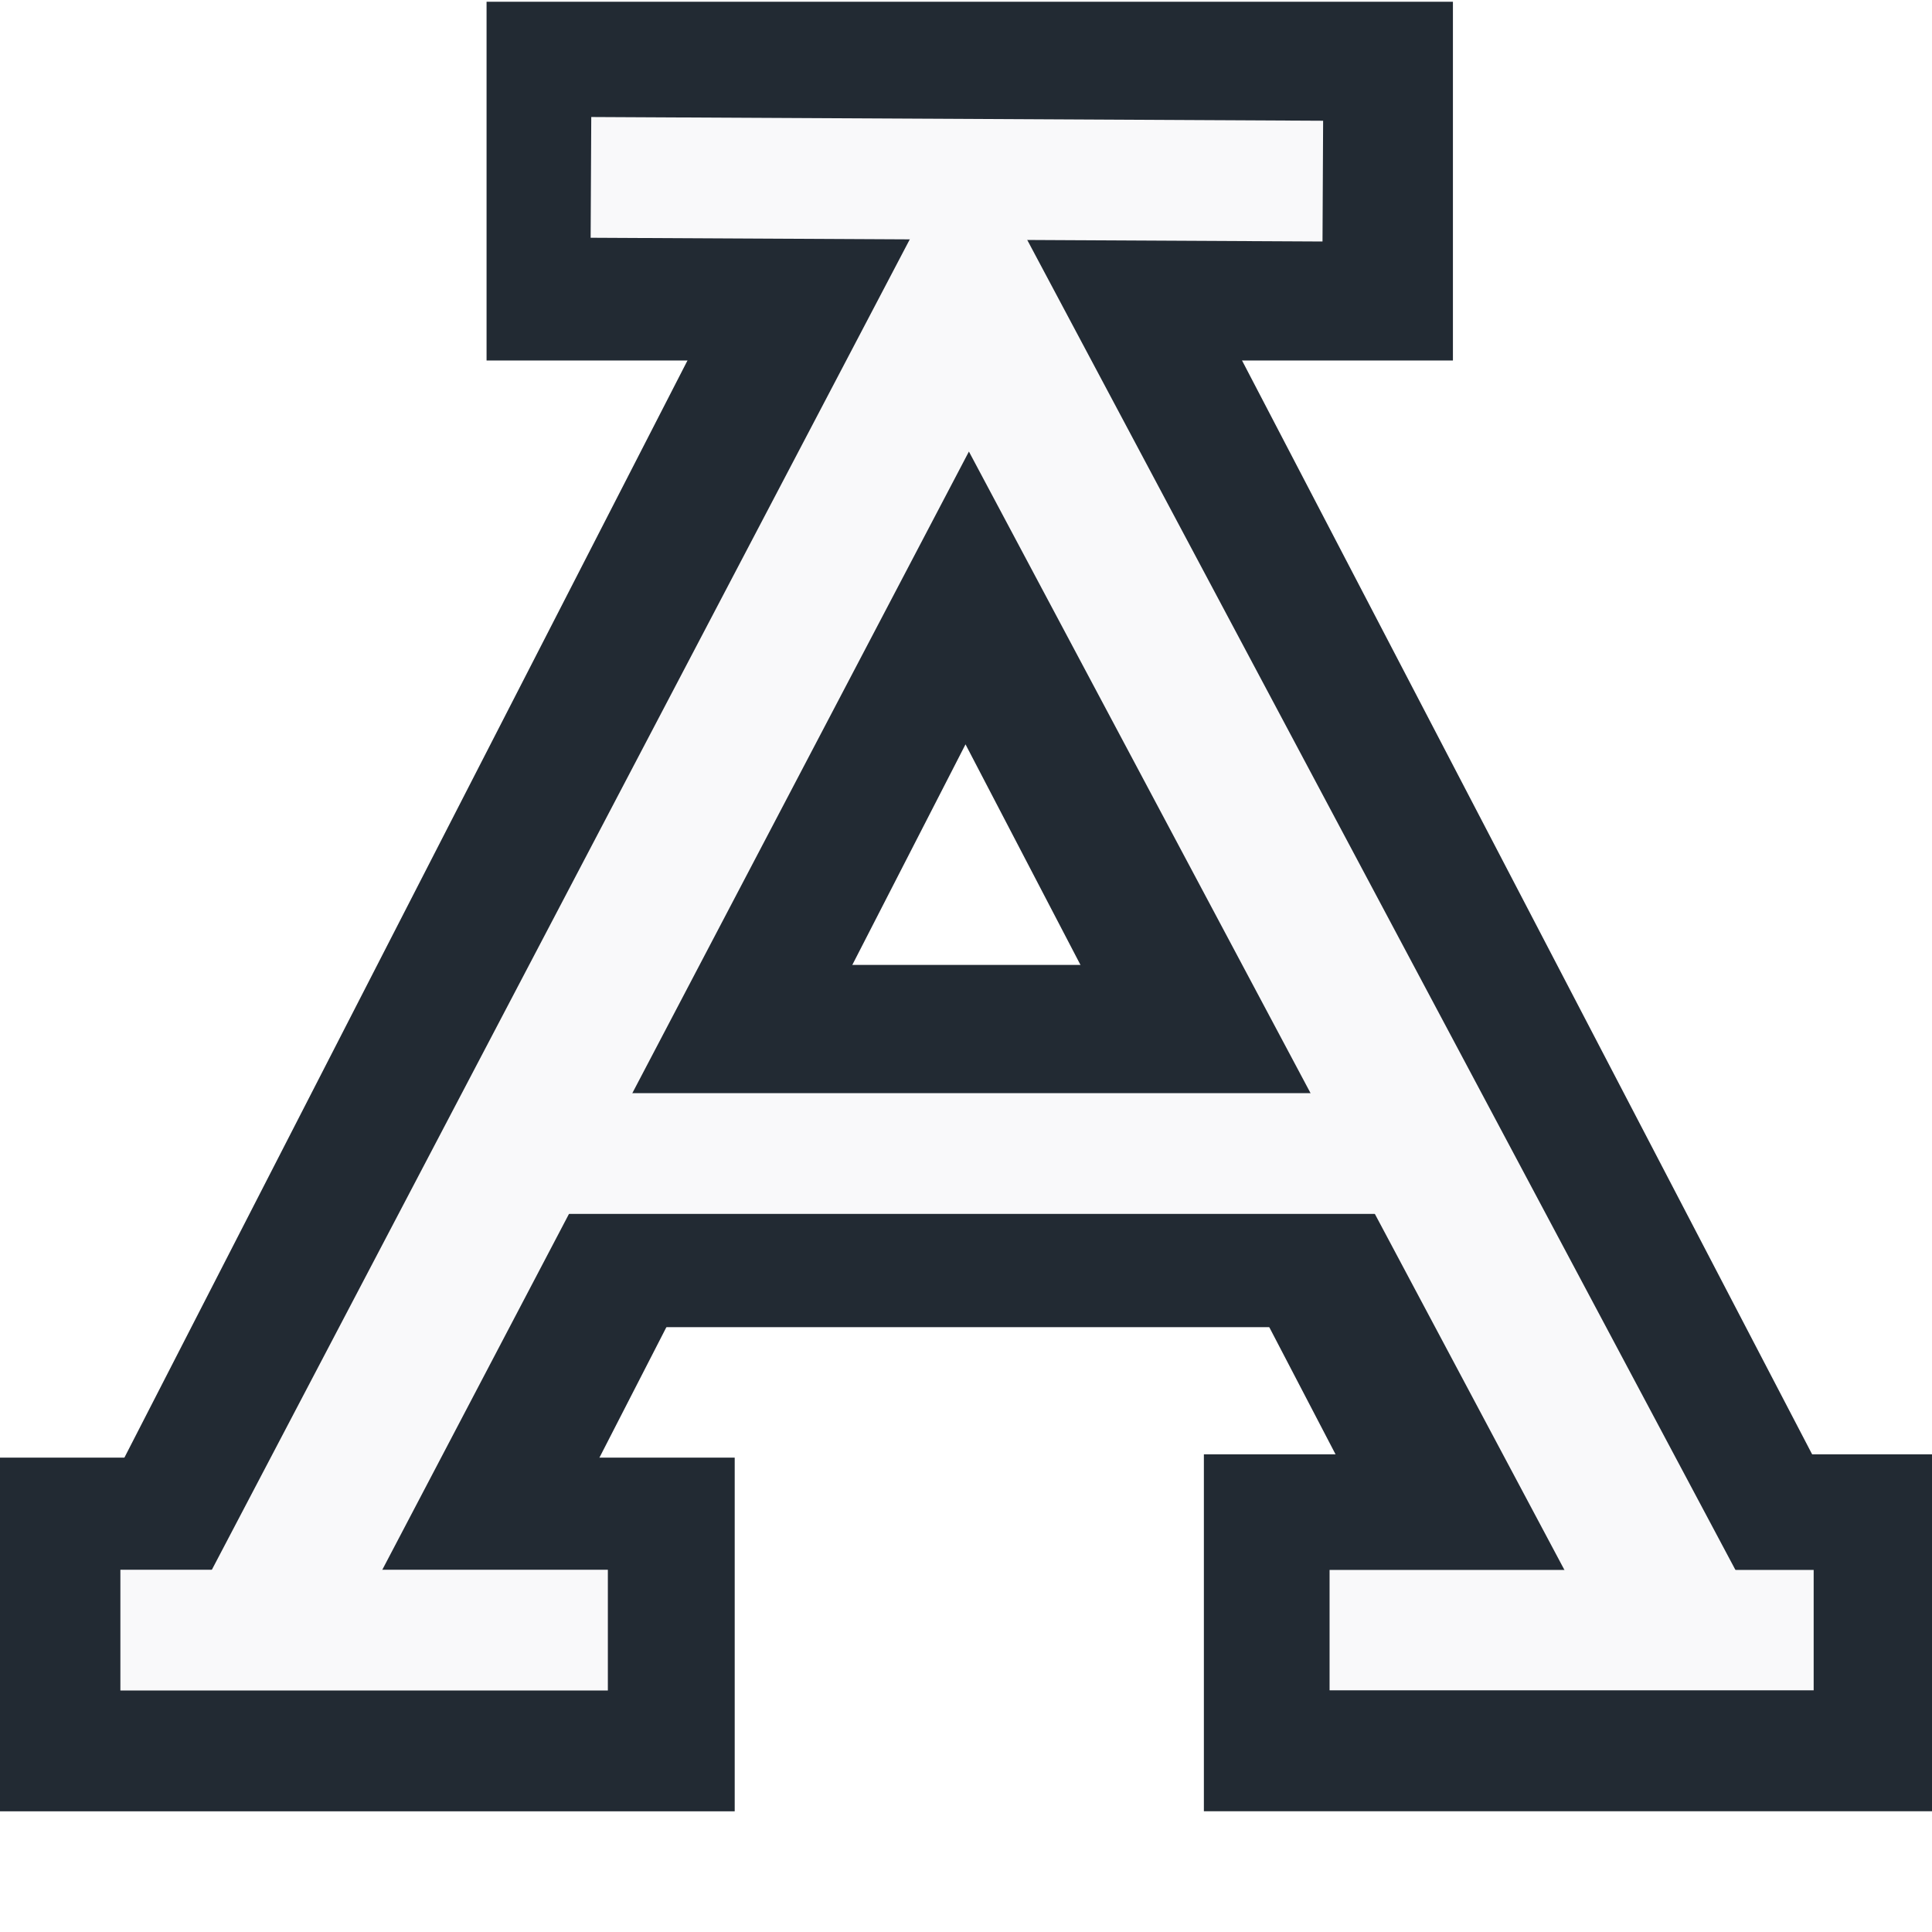
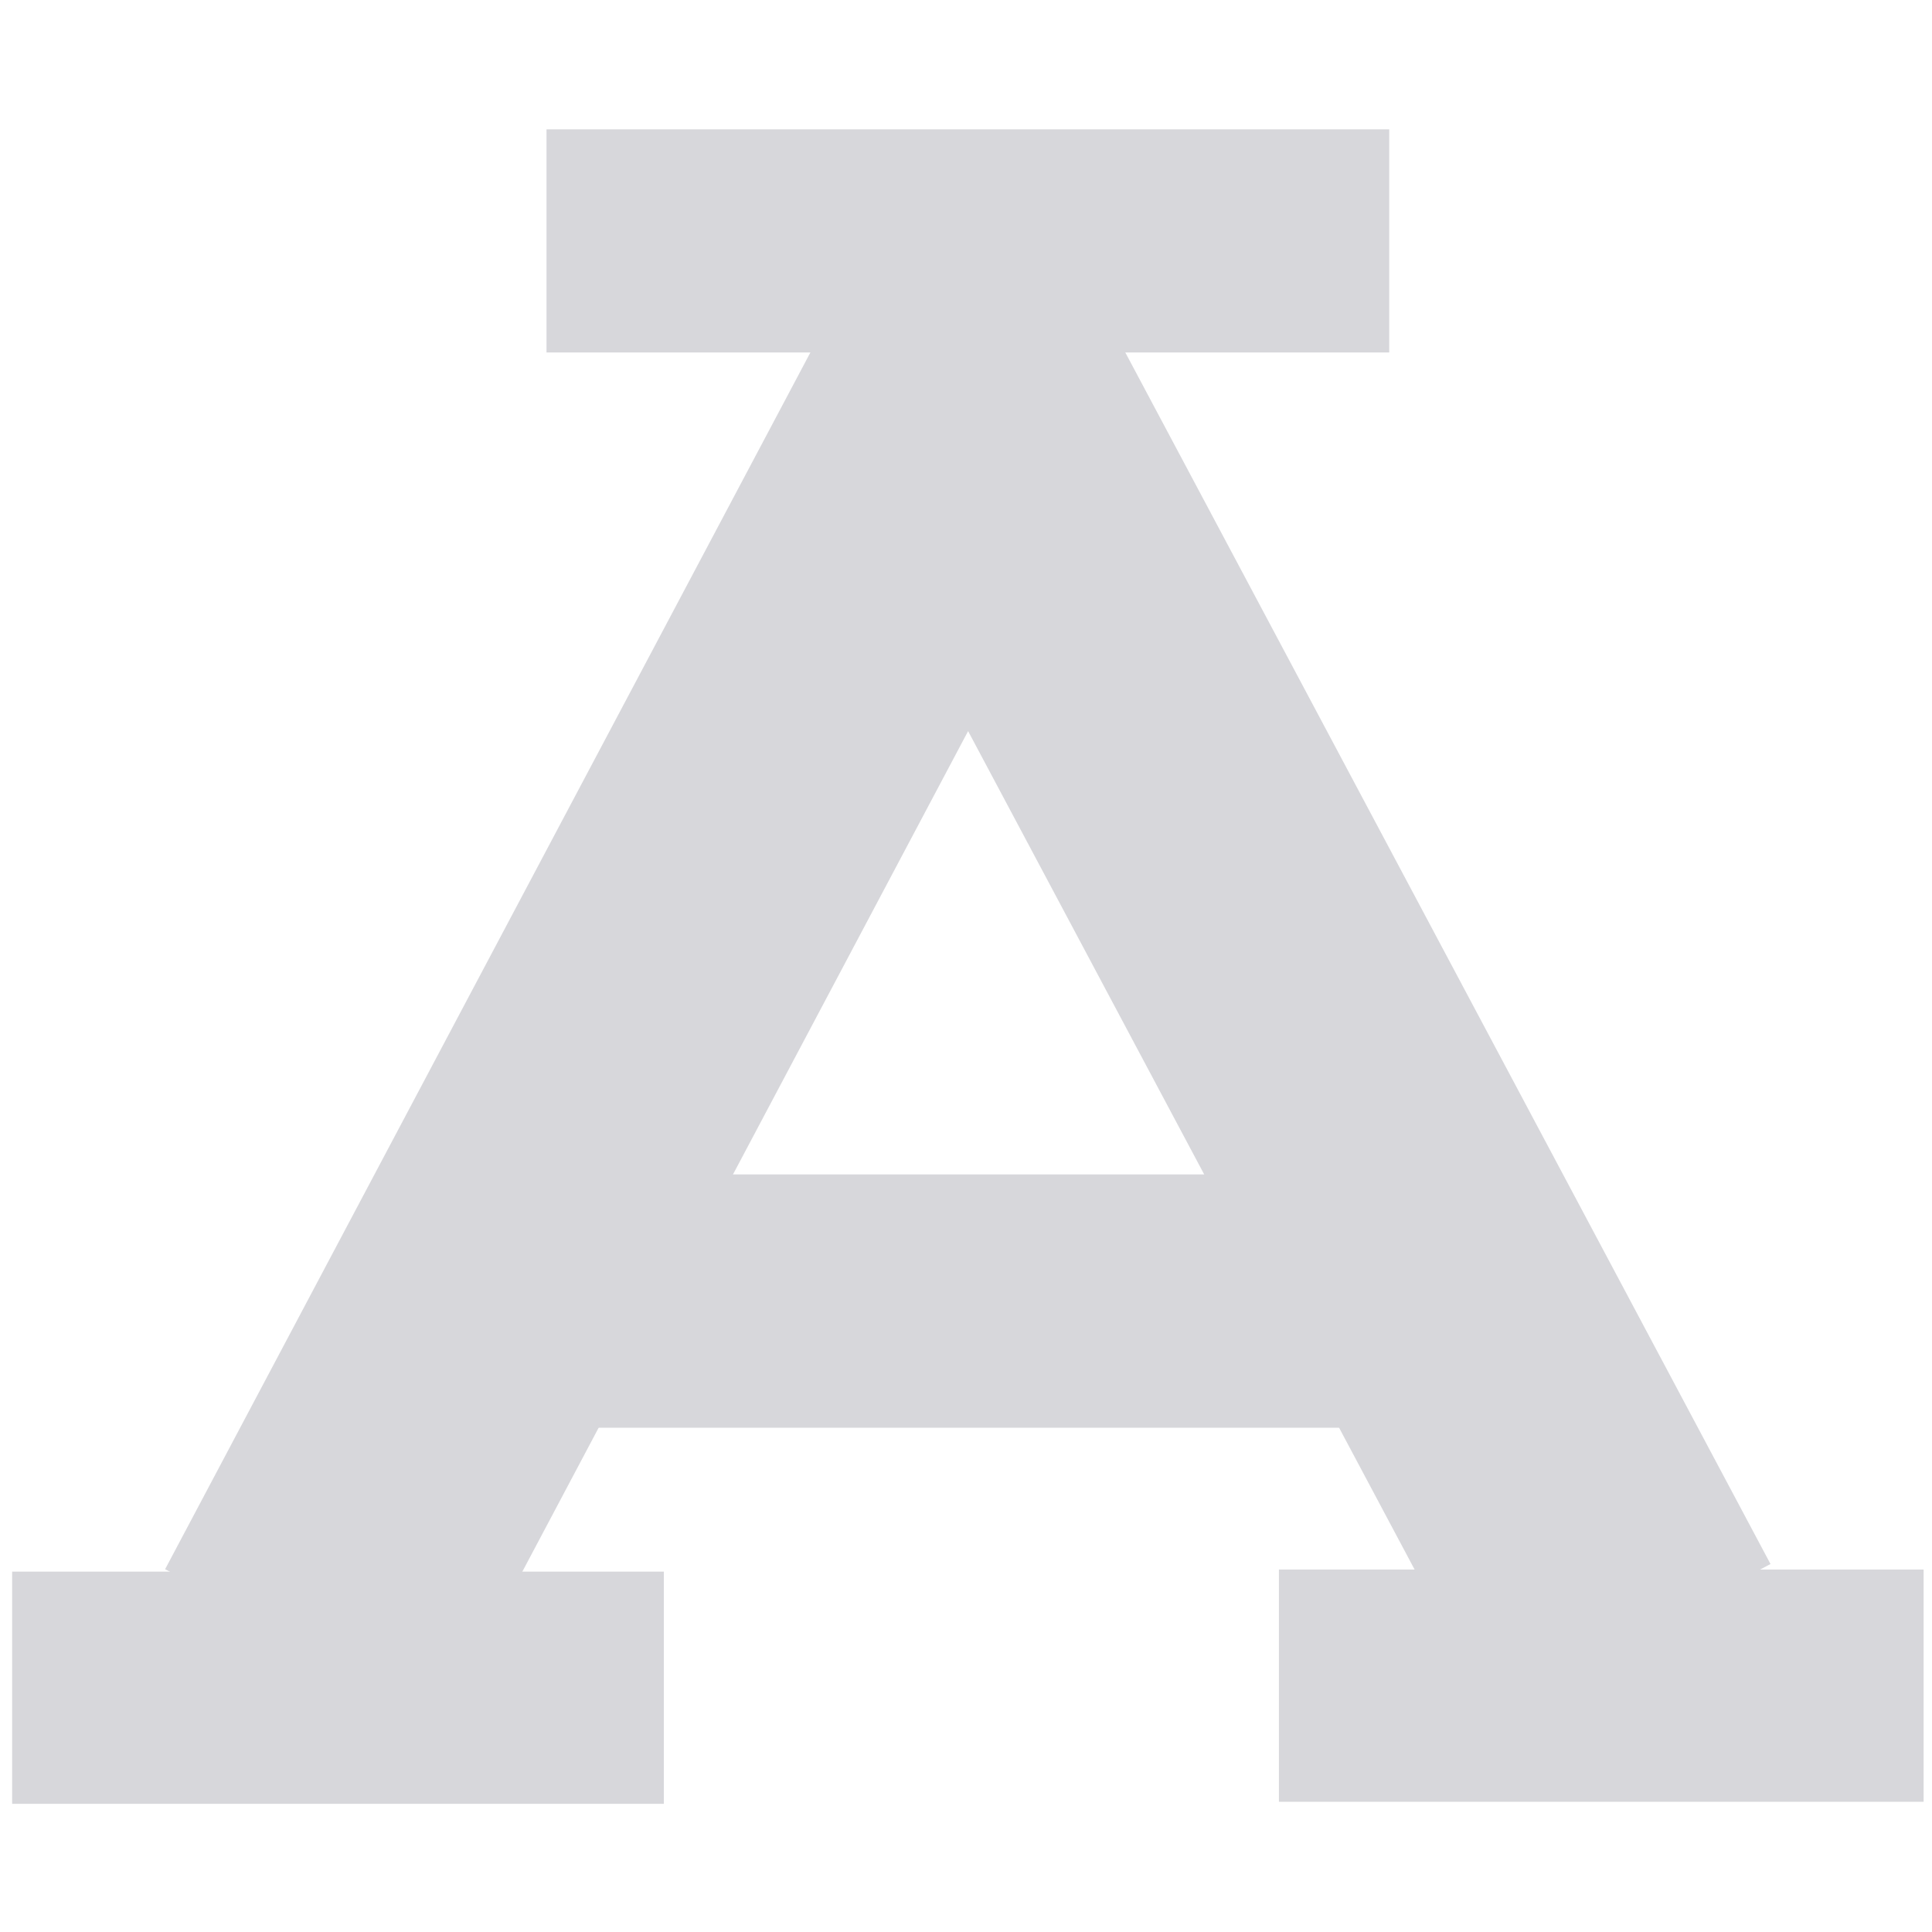
<svg xmlns="http://www.w3.org/2000/svg" width="16" height="16" id="svg3010" version="1.1">
  <defs id="defs3012" />
  <g id="layer1" transform="translate(0,-16)">
-     <path style="fill:none;stroke:#222a33;stroke-width:3.5;stroke-linecap:butt;stroke-linejoin:bevel;stroke-miterlimit:4;stroke-opacity:1;stroke-dasharray:none" d="m 2.494,29.052 5.49,-10.697 5.521,10.593" id="path3788" />
-     <path style="fill:none;stroke:#222a33;stroke-width:2.929;stroke-linecap:square;stroke-linejoin:miter;stroke-miterlimit:4;stroke-opacity:1;stroke-dasharray:none" d="m 1.464,29.536 3.156,0" id="path3790" />
-     <path style="fill:none;stroke:#222a33;stroke-width:2.956;stroke-linecap:square;stroke-linejoin:miter;stroke-miterlimit:4;stroke-opacity:1;stroke-dasharray:none" d="m 14.613,29.522 -3.165,0" id="path3792" />
-     <path style="fill:none;stroke:#222a33;stroke-width:2.971;stroke-linecap:square;stroke-linejoin:miter;stroke-miterlimit:4;stroke-opacity:1;stroke-dasharray:none" d="m 5.515,17.5 5.032,0" id="path3794" />
-     <path style="fill:none;stroke:#222a33;stroke-width:3;stroke-linecap:square;stroke-linejoin:miter;stroke-miterlimit:4;stroke-opacity:1;stroke-dasharray:none" d="m 4.646,25.491 6.507,0" id="path3796" />
-     <path style="fill:none;stroke:#f9f9fa;stroke-width:1.25;stroke-linecap:butt;stroke-linejoin:miter;stroke-miterlimit:4;stroke-opacity:1;stroke-dasharray:none" d="M 2.187,29.521 8.02,18.402 13.955,29.548" id="path11669" />
-     <path style="fill:none;stroke:#f9f9fa;stroke-width:1;stroke-linecap:butt;stroke-linejoin:miter;stroke-miterlimit:4;stroke-opacity:1;stroke-dasharray:none" d="m 4.894,17.469 6.061,0.031" id="path11671" />
-     <path style="fill:none;stroke:#f9f9fa;stroke-width:1;stroke-linecap:butt;stroke-linejoin:miter;stroke-miterlimit:4;stroke-opacity:1;stroke-dasharray:none" d="m 4.073,25.553 7.957,0" id="path11673" />
-     <path style="fill:none;stroke:#f9f9fa;stroke-width:1;stroke-linecap:butt;stroke-linejoin:miter;stroke-miterlimit:4;stroke-opacity:1;stroke-dasharray:none" d="m 0.997,29.5 4.037,0" id="path11675" />
-     <path id="path11677" d="m 11.011,29.5 4.009,0" style="fill:none;stroke:#f9f9fa;stroke-width:0.997;stroke-linecap:butt;stroke-linejoin:miter;stroke-miterlimit:4;stroke-opacity:1;stroke-dasharray:none" />
+     <path style="fill:none;stroke:#d7d7db;stroke-width:2.623;stroke-linecap:butt;stroke-linejoin:bevel;stroke-miterlimit:4;stroke-opacity:1;stroke-dasharray:none" d="M 2.526,29.61 8.015,19.26 13.505,29.569" id="path3788" />
+     <path style="fill:none;stroke:#d7d7db;stroke-width:1.923;stroke-linecap:square;stroke-linejoin:miter;stroke-miterlimit:4;stroke-opacity:1;stroke-dasharray:none" d="m 1.062,29.977 3.474,0" id="path3790" />
+     <path style="fill:none;stroke:#d7d7db;stroke-width:1.923;stroke-linecap:square;stroke-linejoin:miter;stroke-miterlimit:4;stroke-opacity:1;stroke-dasharray:none" d="m 14.969,29.96 -3.416,0" id="path3792" />
+     <path style="fill:none;stroke:#d7d7db;stroke-width:1.848;stroke-linecap:square;stroke-linejoin:miter;stroke-miterlimit:4;stroke-opacity:1;stroke-dasharray:none" d="m 5.45,17.995 5.131,0" id="path3794" />
+     <path style="fill:none;stroke:#d7d7db;stroke-width:2.098;stroke-linecap:square;stroke-linejoin:miter;stroke-miterlimit:4;stroke-opacity:1;stroke-dasharray:none" d="m 4.71,26.775 6.507,0" id="path3796" />
  </g>
-   <g id="layer2" />
</svg>
